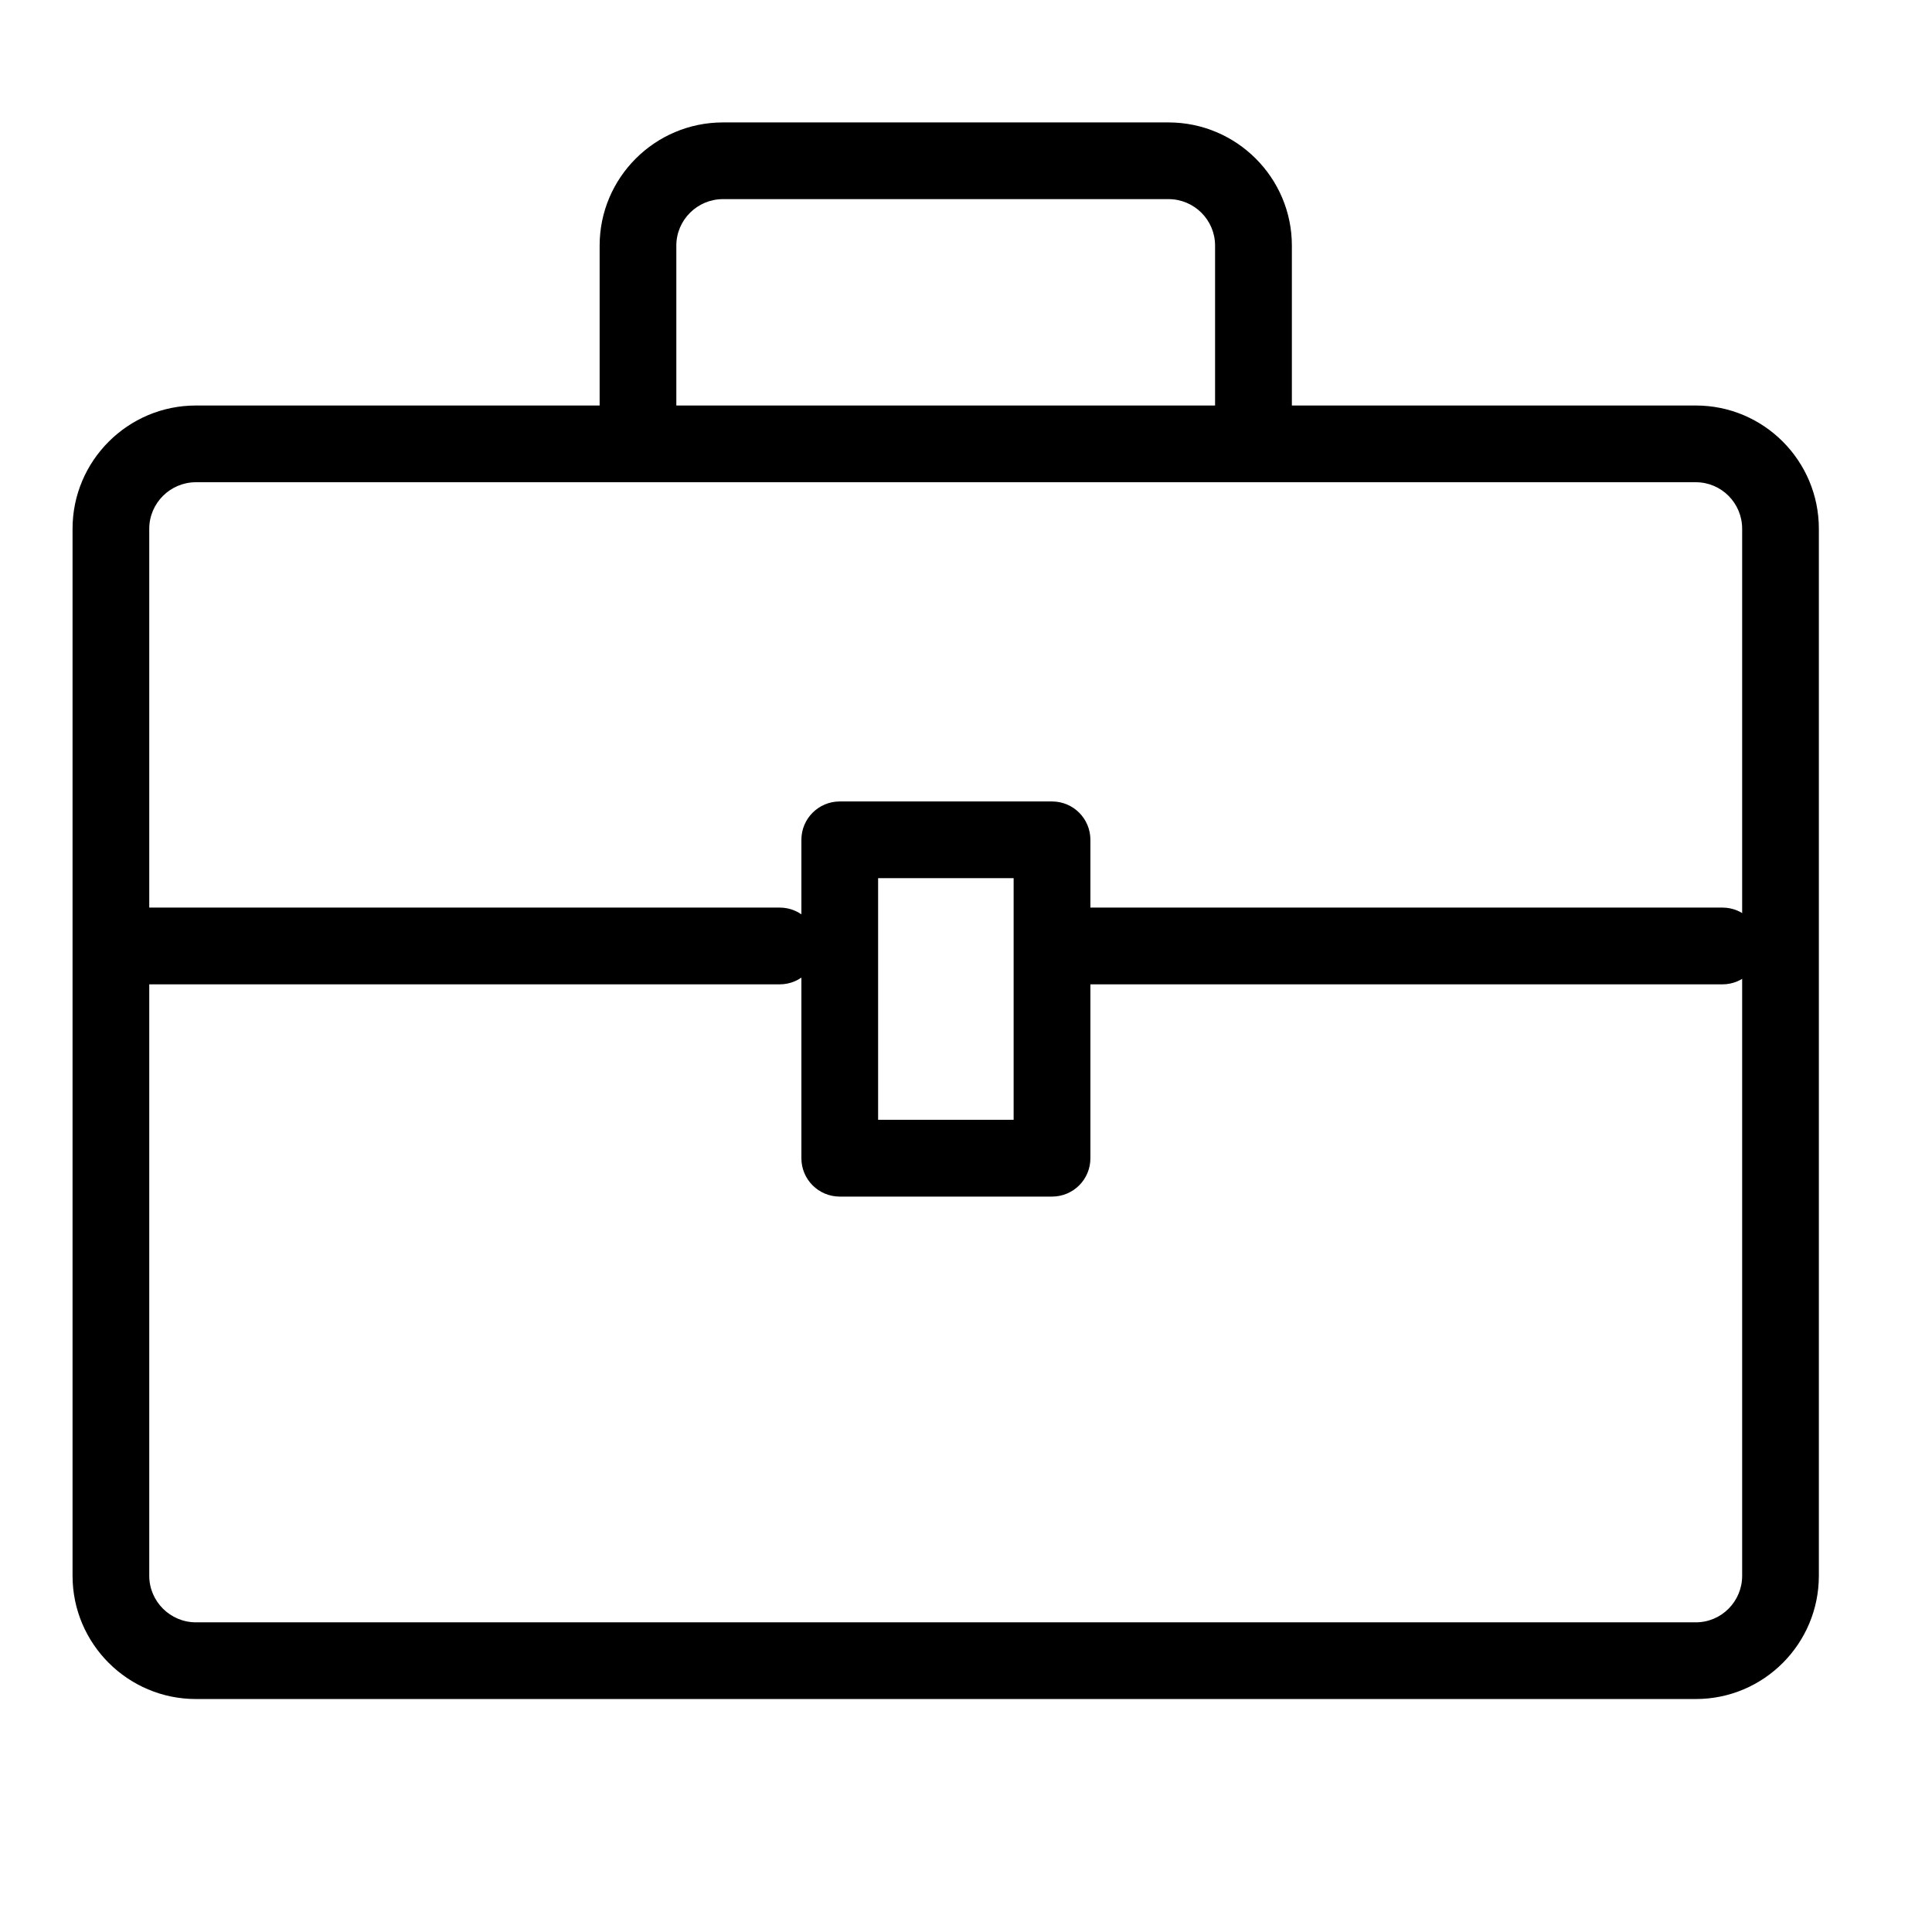
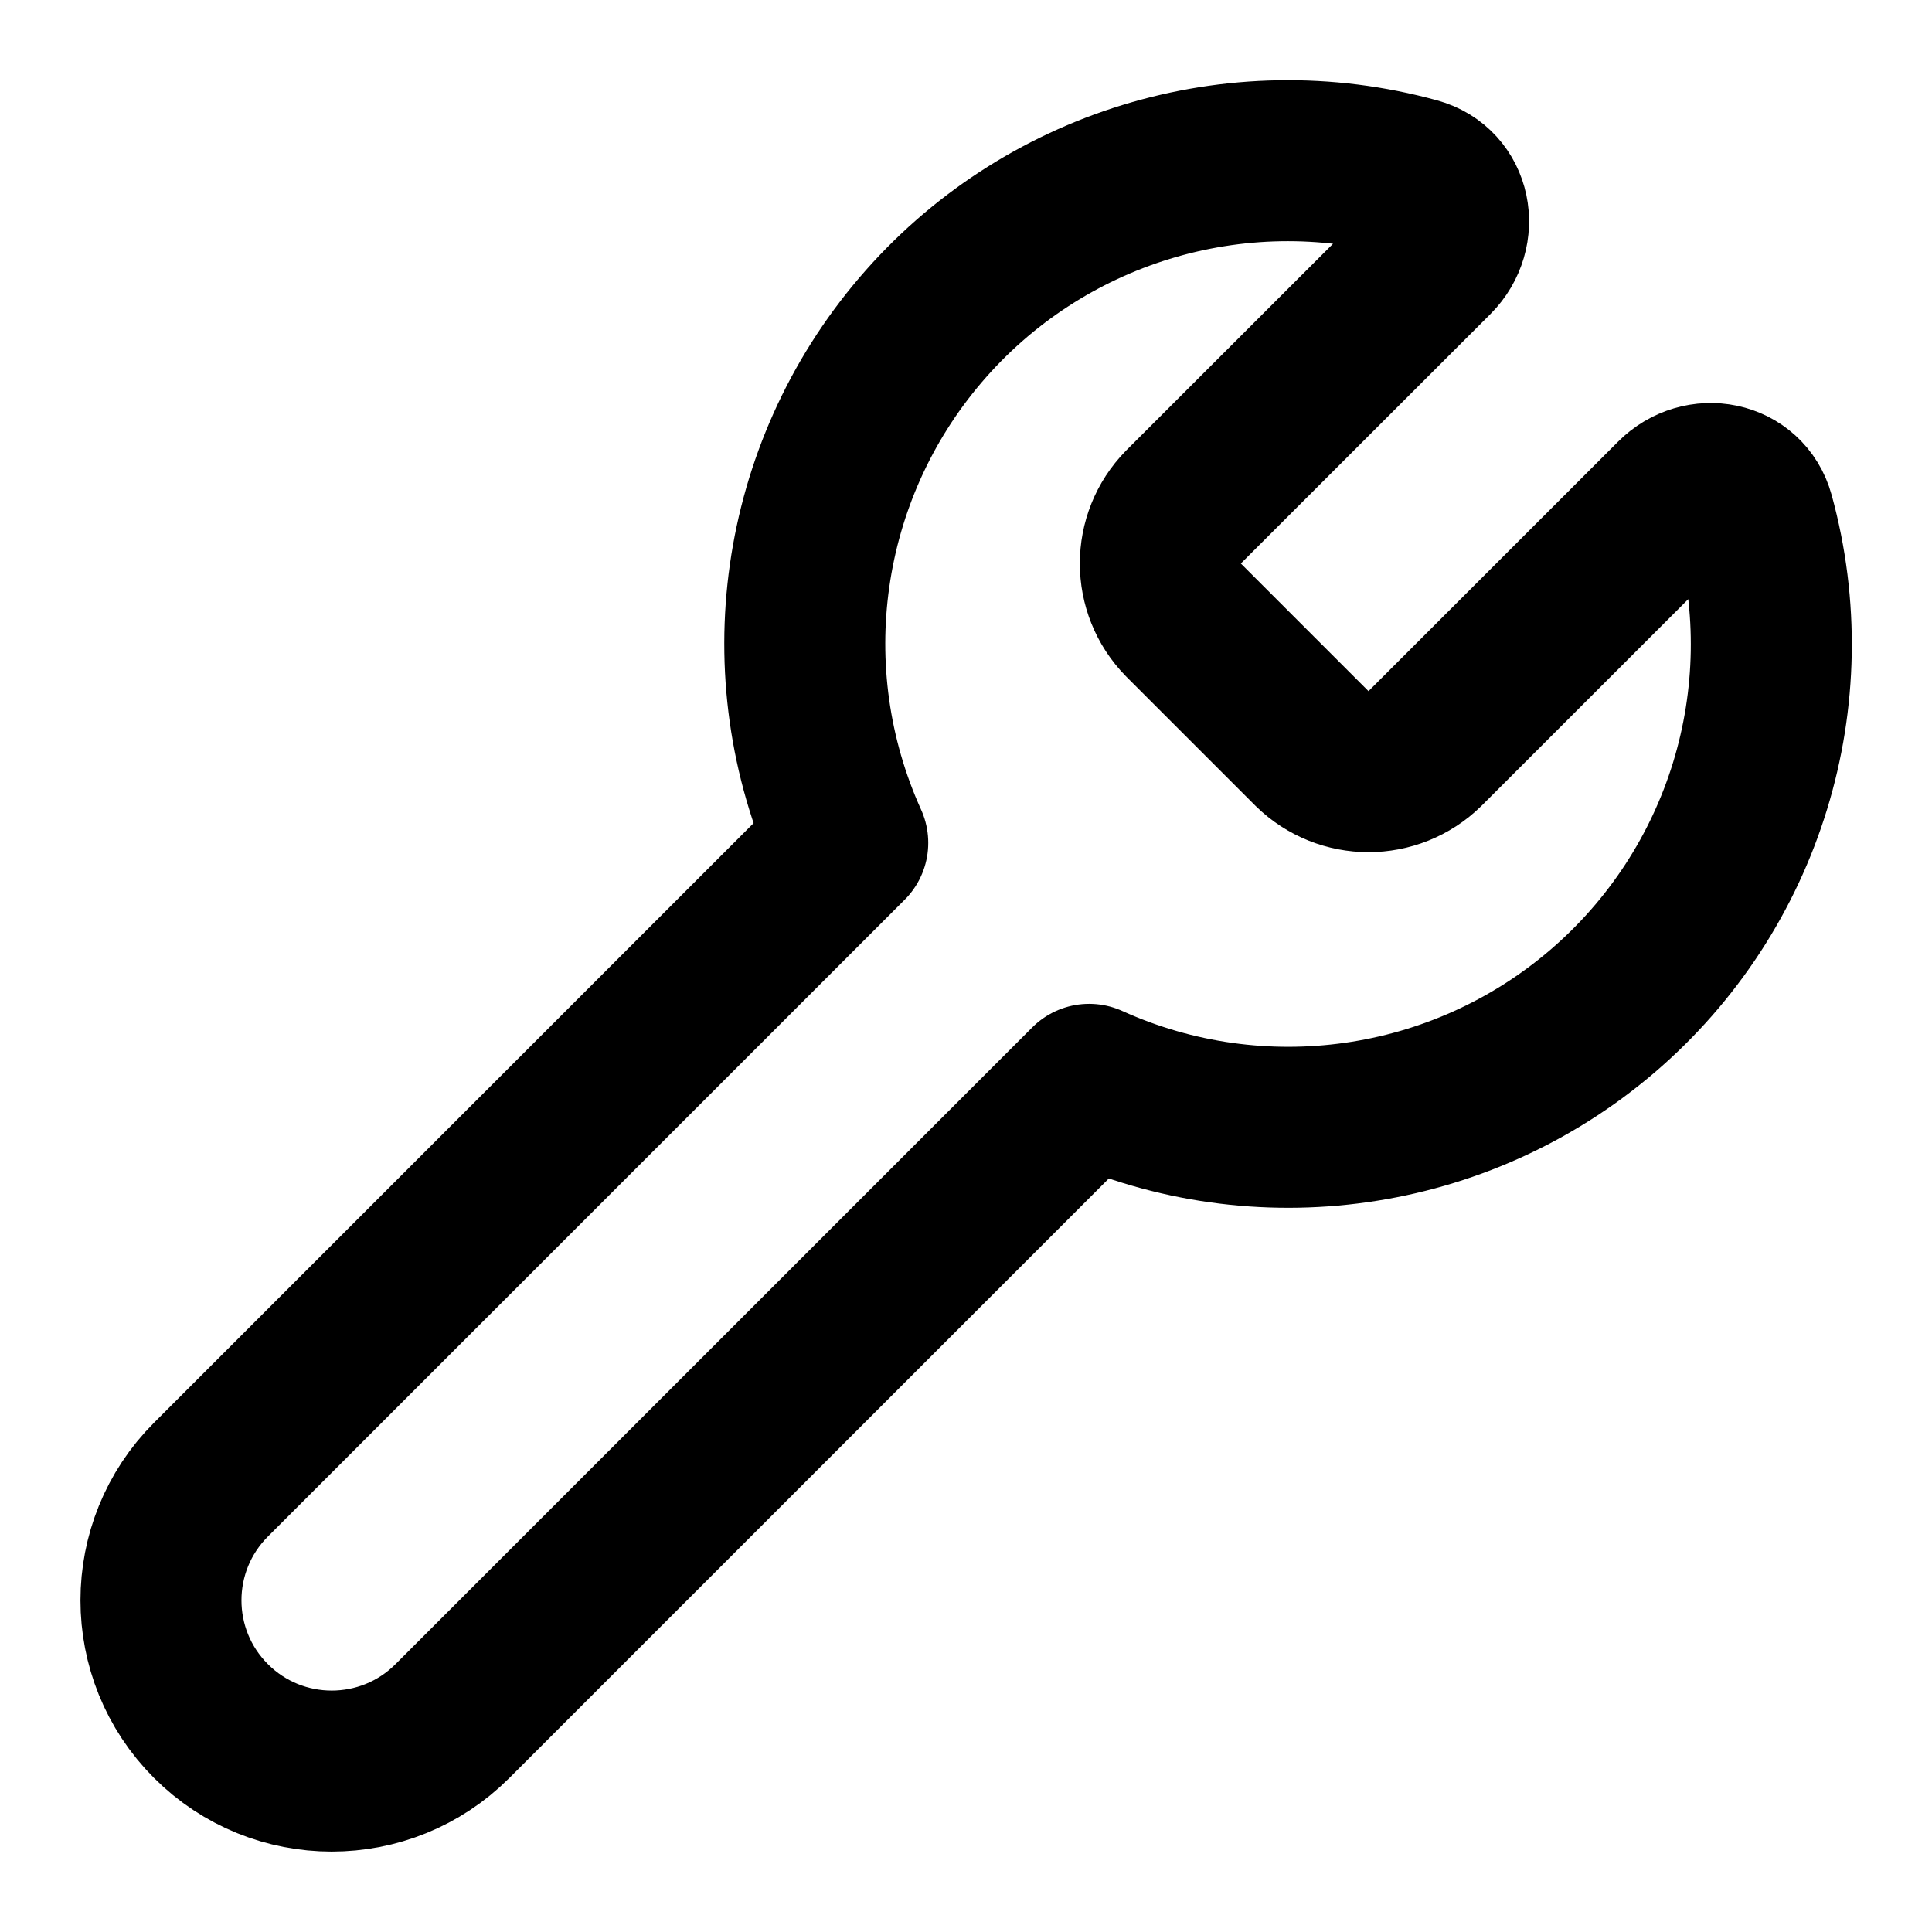
- <svg xmlns="http://www.w3.org/2000/svg" t="1553828490559" class="icon" style="" viewBox="0 0 1024 1024" version="1.1" p-id="1684" width="200" height="200">
-   <defs>
-     <style type="text/css" />
-   </defs>
-   <path d="M898.832 900.518 103.817 900.518c-36.003 0-65.364-29.286-65.364-65.314l0-554.949c0-36.042 29.362-65.327 65.364-65.327l795.016 0c36.003 0 65.199 29.285 65.199 65.327l0 554.949C964.031 871.232 934.835 900.518 898.832 900.518L898.832 900.518zM103.817 255.593c-13.576 0-24.712 11.085-24.712 24.663l0 554.949c0 13.576 11.137 24.663 24.712 24.663l795.016 0c13.577 0 24.547-11.086 24.547-24.663l0-554.949c0-13.577-10.971-24.663-24.547-24.663L103.817 255.593 103.817 255.593zM664.346 251.774c-11.161 0-20.332-9.081-20.332-20.332l0-101.279c0-13.576-11.048-24.624-24.7-24.624L383.182 105.54c-13.576 0-24.713 11.047-24.713 24.624l0 101.279c0 11.252-9.042 20.332-20.332 20.332-11.201 0-20.32-9.081-20.32-20.332l0-101.279c0-35.99 29.324-65.276 65.365-65.276l236.133 0c36.067 0 65.403 29.285 65.403 65.276l0 101.279C684.717 242.694 675.636 251.774 664.346 251.774L664.346 251.774zM413.233 521.726 75.694 521.726c-11.163 0-20.333-9.118-20.333-20.357 0-11.252 9.17-20.332 20.333-20.332l337.539 0c11.278 0 20.32 9.081 20.32 20.332C433.553 512.608 424.511 521.726 413.233 521.726L413.233 521.726zM912.894 521.726 575.368 521.726c-11.213 0-20.332-9.118-20.332-20.357 0-11.252 9.119-20.332 20.332-20.332l337.526 0c11.29 0 20.332 9.081 20.332 20.332C933.226 512.608 924.184 521.726 912.894 521.726L912.894 521.726zM557.563 634.218 445.085 634.218c-11.213 0-20.332-9.08-20.332-20.331l0-168.764c0-11.251 9.119-20.332 20.332-20.332l112.479 0c11.29 0 20.371 9.081 20.371 20.332l0 168.764C577.934 625.138 568.853 634.218 557.563 634.218L557.563 634.218zM465.418 593.515l71.828 0L537.245 465.455l-71.828 0L465.418 593.515 465.418 593.515z" p-id="1685" />
+ <svg xmlns="http://www.w3.org/2000/svg" viewBox="0 0 24 24">
+   <g fill="none" stroke="currentColor" stroke-width="2" stroke-linecap="round" stroke-linejoin="round">
+     <path fill="none" stroke="currentColor" stroke-linecap="round" stroke-linejoin="round" stroke-width="2" d="M14.7 6.3a1 1 0 0 0 0 1.4l1.6 1.6a1 1 0 0 0 1.4 0l3.106-3.105c.32-.322.863-.22.983.218a6 6 0 0 1-8.259 7.057l-7.91 7.91a1 1 0 0 1-2.999-3l7.91-7.91a6 6 0 0 1 7.057-8.259c.438.12.54.662.219.984z" />
+   </g>
</svg>
